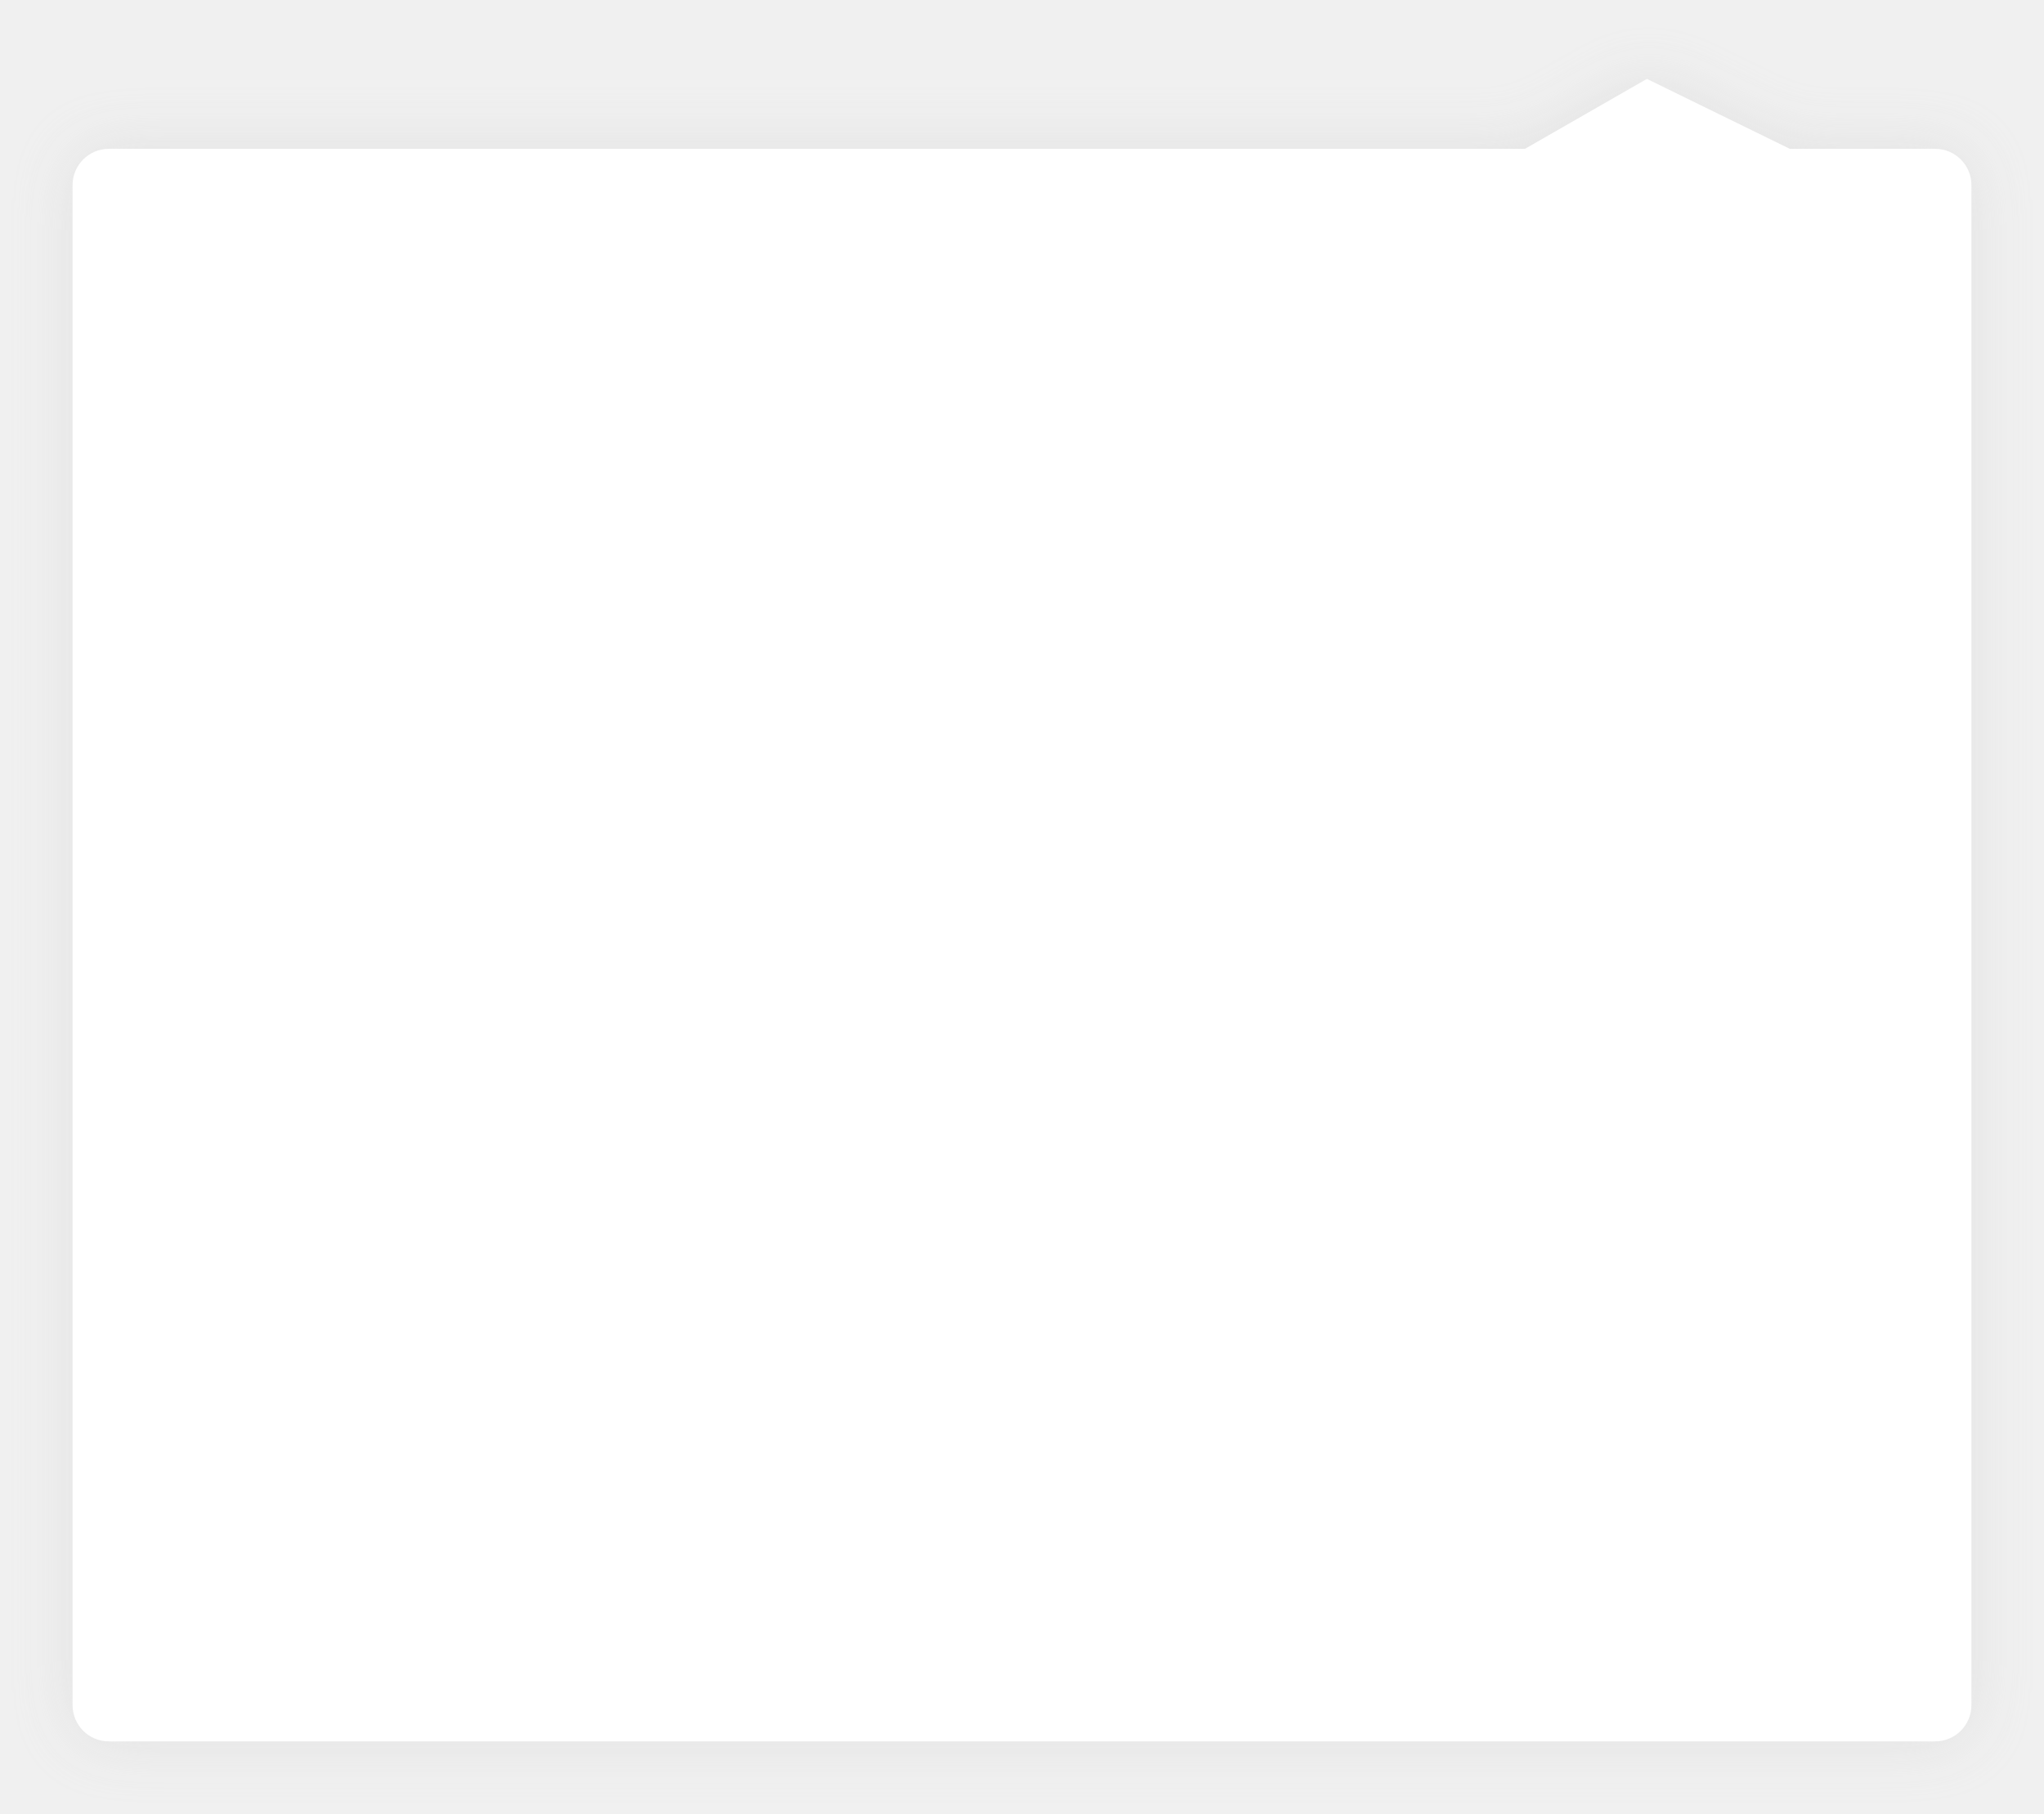
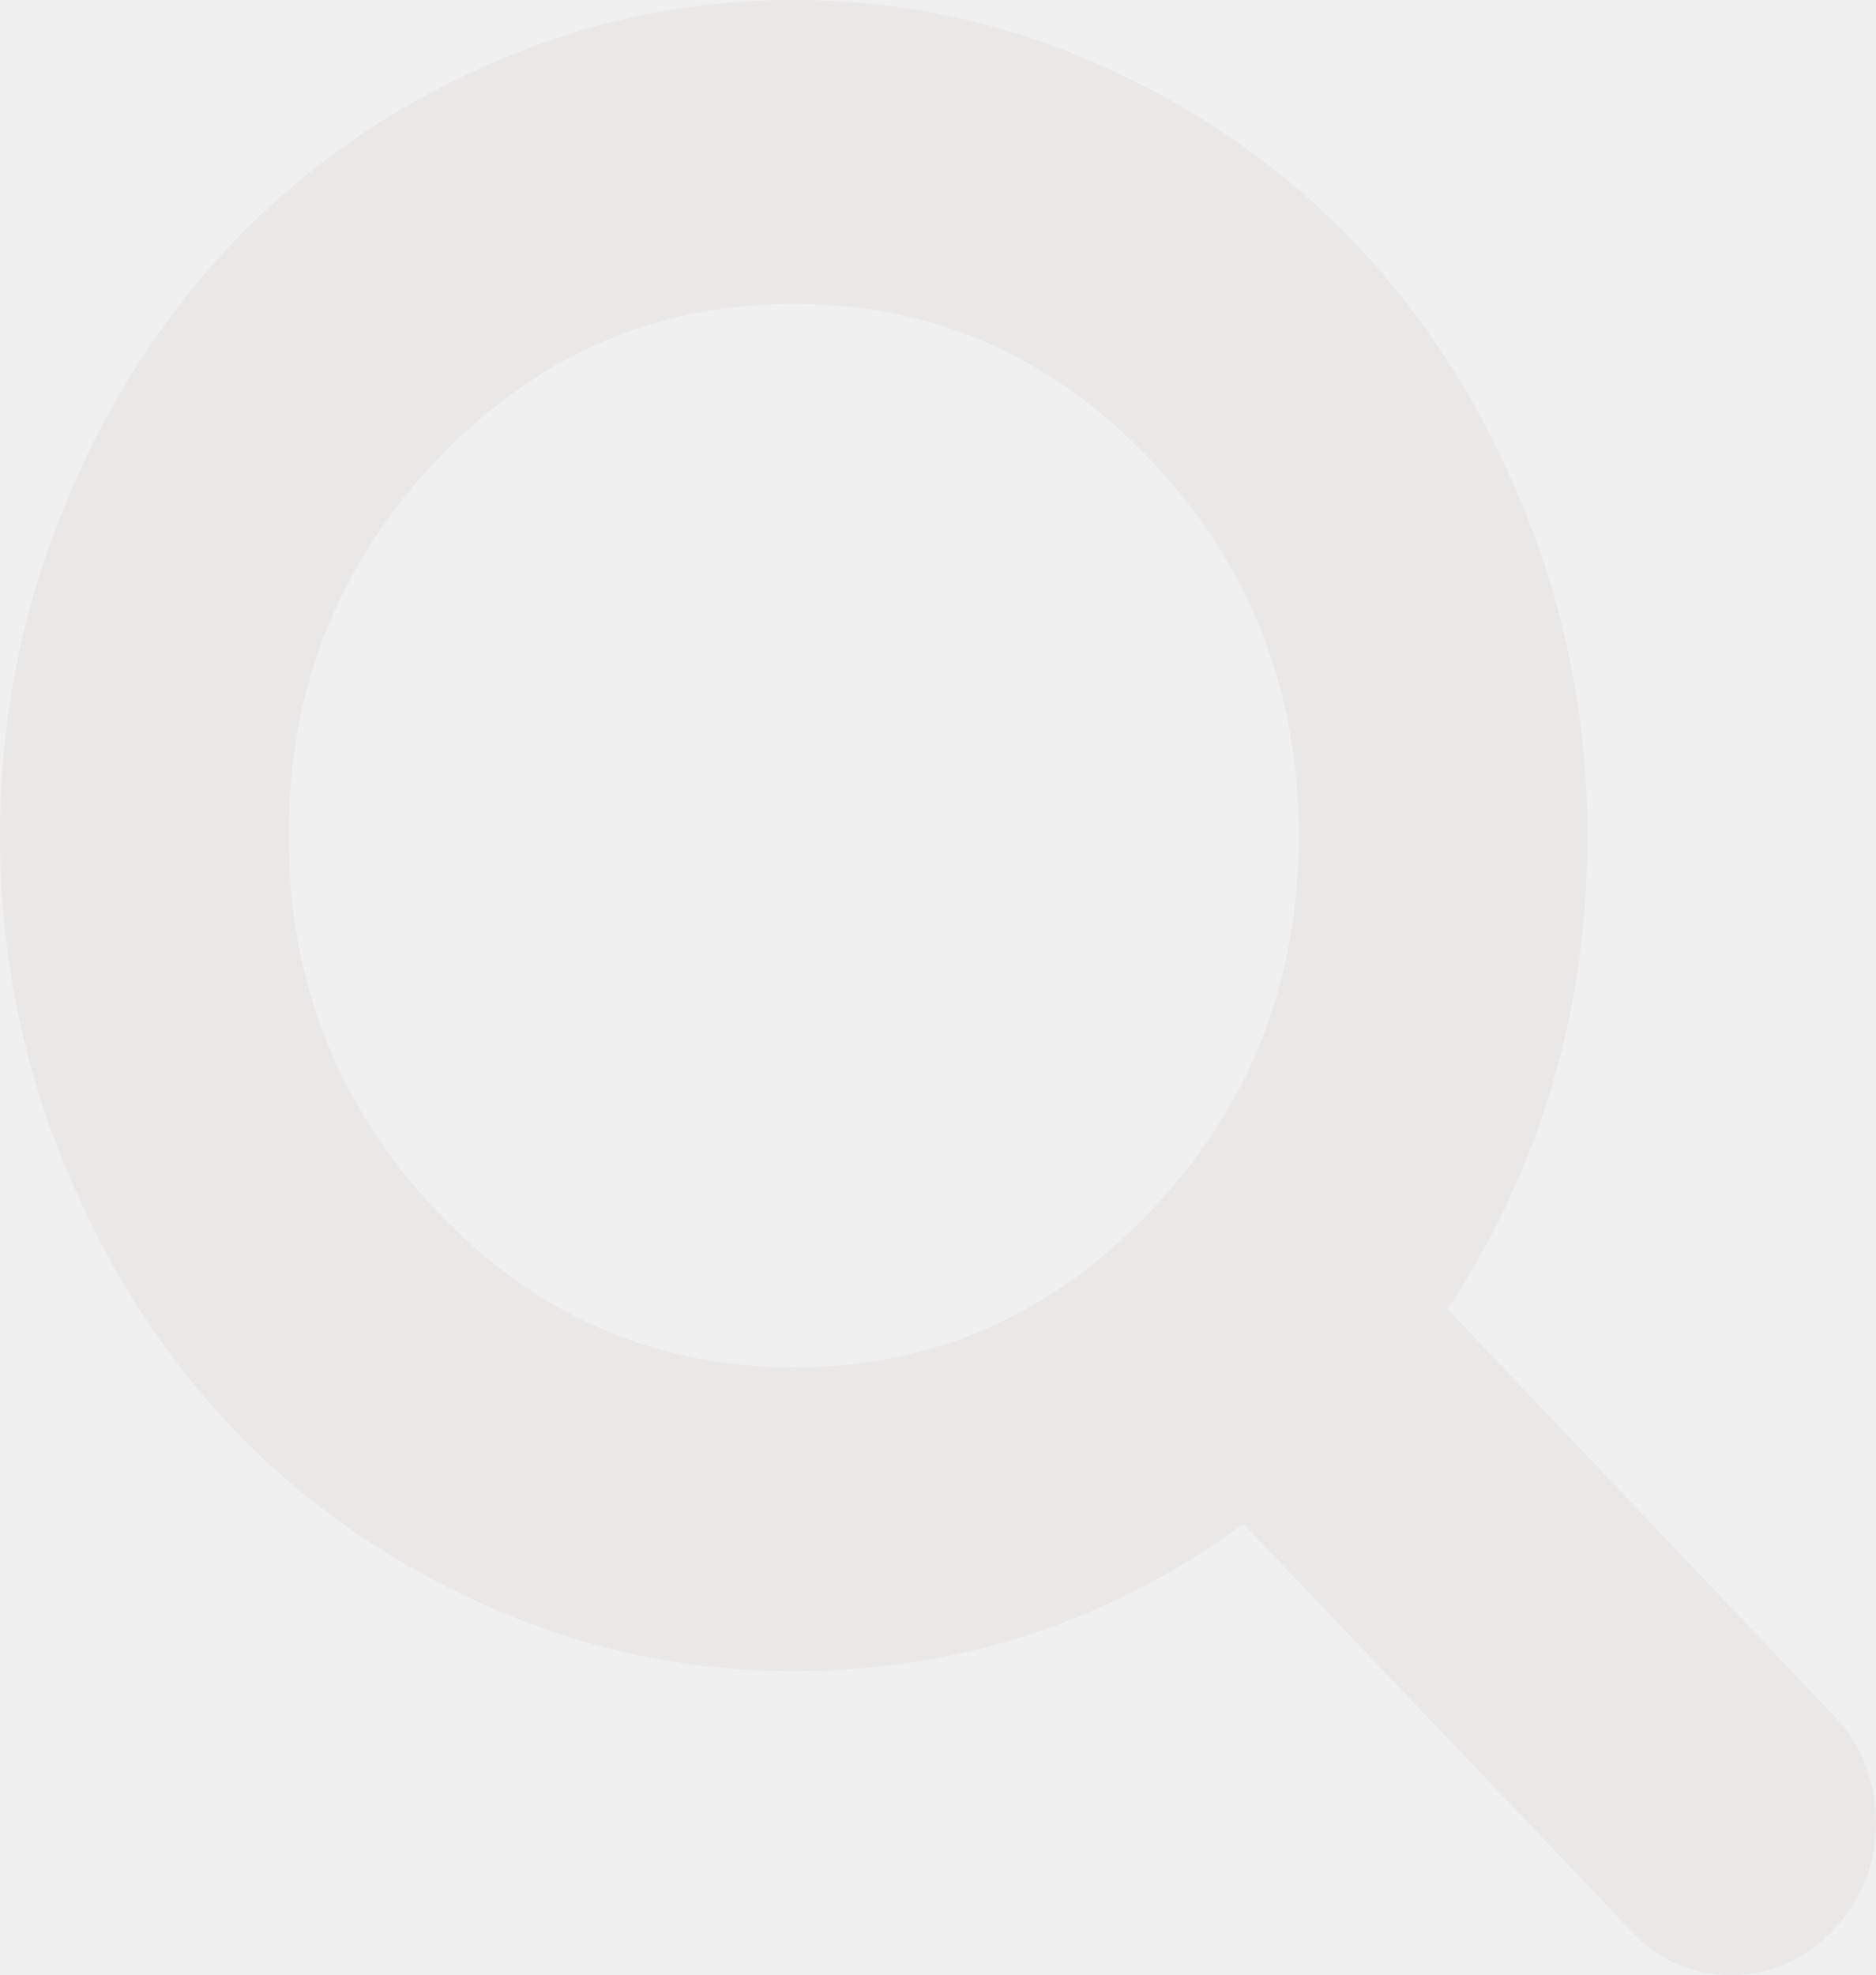
- <svg xmlns="http://www.w3.org/2000/svg" xmlns:xlink="http://www.w3.org/1999/xlink" version="1.1" width="169px" height="150px">
-   <defs>
-     <filter x="945px" y="145px" width="169px" height="150px" filterUnits="userSpaceOnUse" id="filter8812">
-       <feOffset dx="0" dy="0" in="SourceAlpha" result="shadowOffsetInner" />
-       <feGaussianBlur stdDeviation="2.5" in="shadowOffsetInner" result="shadowGaussian" />
-       <feComposite in2="shadowGaussian" operator="atop" in="SourceAlpha" result="shadowComposite" />
-       <feColorMatrix type="matrix" values="0 0 0 0 0.8  0 0 0 0 0.8  0 0 0 0 0.8  0 0 0 0.4 0  " in="shadowComposite" />
-     </filter>
-     <g id="widget8813">
-       <path d="M 951 286  C 951 286  951 160.306  951 160.306  C 951 158.65  952.343 157.306  954 157.306  C 954 157.306  1071.087 157.306  1071.087 157.306  C 1071.087 157.306  1081.169 151.524  1081.169 151.524  C 1081.169 151.524  1092.983 157.306  1092.983 157.306  C 1092.983 157.306  1105 157.306  1105 157.306  C 1106.657 157.306  1108 158.65  1108 160.306  C 1108 160.306  1108 286  1108 286  C 1108 287.657  1106.657 289  1105 289  C 1105 289  954 289  954 289  C 952.343 289  951 287.657  951 286  Z " fill-rule="nonzero" fill="#ffffff" stroke="none" />
-     </g>
-   </defs>
-   <g transform="matrix(1 0 0 1 -945 -145 )">
-     <use xlink:href="#widget8813" filter="url(#filter8812)" />
-     <use xlink:href="#widget8813" />
+ <svg xmlns="http://www.w3.org/2000/svg" version="1.1" width="19px" height="20px">
+   <g transform="matrix(1 0 0 1 -563 -130 )">
+     <path d="M 11.652 12.266  C 12.653 11.212  13.154 9.944  13.154 8.462  C 13.154 6.979  12.653 5.711  11.652 4.657  C 10.651 3.604  9.447 3.077  8.038 3.077  C 6.63 3.077  5.426 3.604  4.425 4.657  C 3.424 5.711  2.923 6.979  2.923 8.462  C 2.923 9.944  3.424 11.212  4.425 12.266  C 5.426 13.319  6.63 13.846  8.038 13.846  C 9.447 13.846  10.651 13.319  11.652 12.266  Z M 18.578 17.38  C 18.859 17.676  19 18.037  19 18.462  C 19 18.878  18.855 19.239  18.566 19.543  C 18.277 19.848  17.934 20  17.538 20  C 17.127 20  16.785 19.848  16.511 19.543  L 12.594 15.433  C 11.232 16.426  9.713 16.923  8.038 16.923  C 6.95 16.923  5.909 16.701  4.916 16.256  C 3.922 15.811  3.066 15.21  2.346 14.453  C 1.627 13.696  1.056 12.794  0.634 11.749  C 0.211 10.703  0 9.607  0 8.462  C 0 7.316  0.211 6.22  0.634 5.174  C 1.056 4.129  1.627 3.227  2.346 2.47  C 3.066 1.713  3.922 1.112  4.916 0.667  C 5.909 0.222  6.95 0  8.038 0  C 9.127 0  10.168 0.222  11.161 0.667  C 12.155 1.112  13.011 1.713  13.73 2.47  C 14.45 3.227  15.021 4.129  15.443 5.174  C 15.866 6.22  16.077 7.316  16.077 8.462  C 16.077 10.224  15.605 11.823  14.661 13.257  L 18.578 17.38  Z " fill-rule="nonzero" fill="#eae7e7" stroke="none" transform="matrix(1 0 0 1 563 130 )" />
  </g>
</svg>
